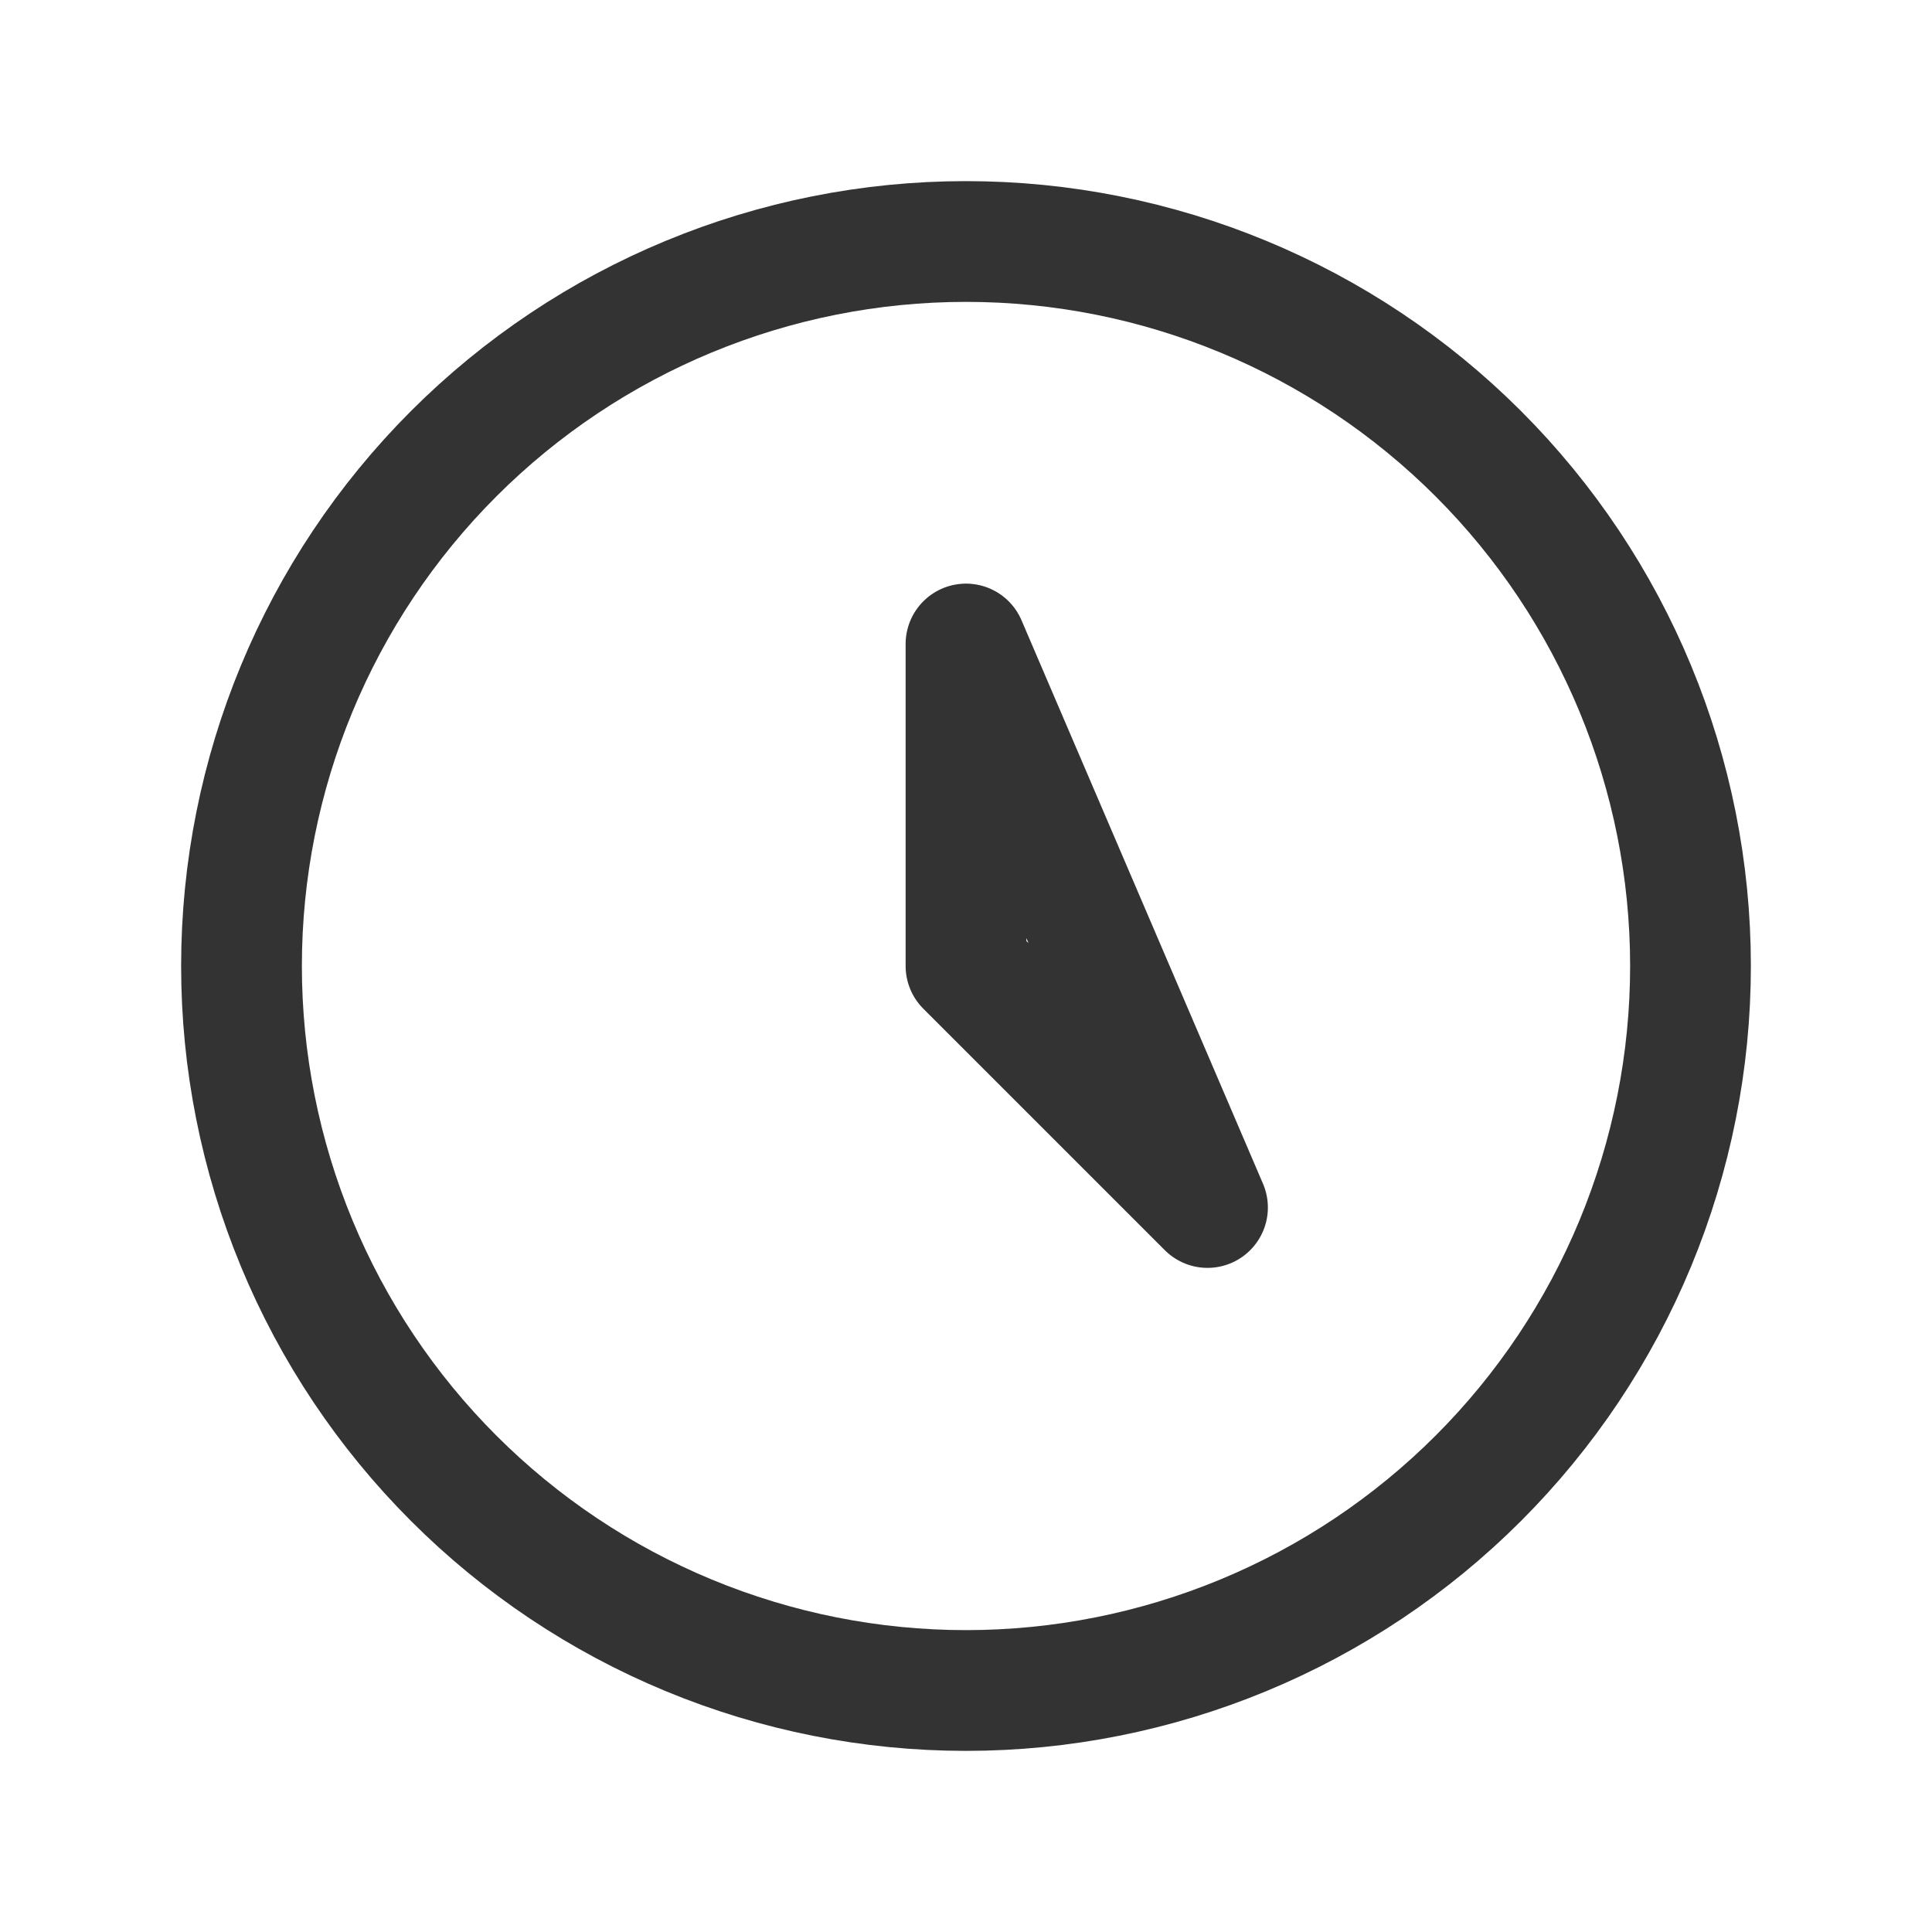
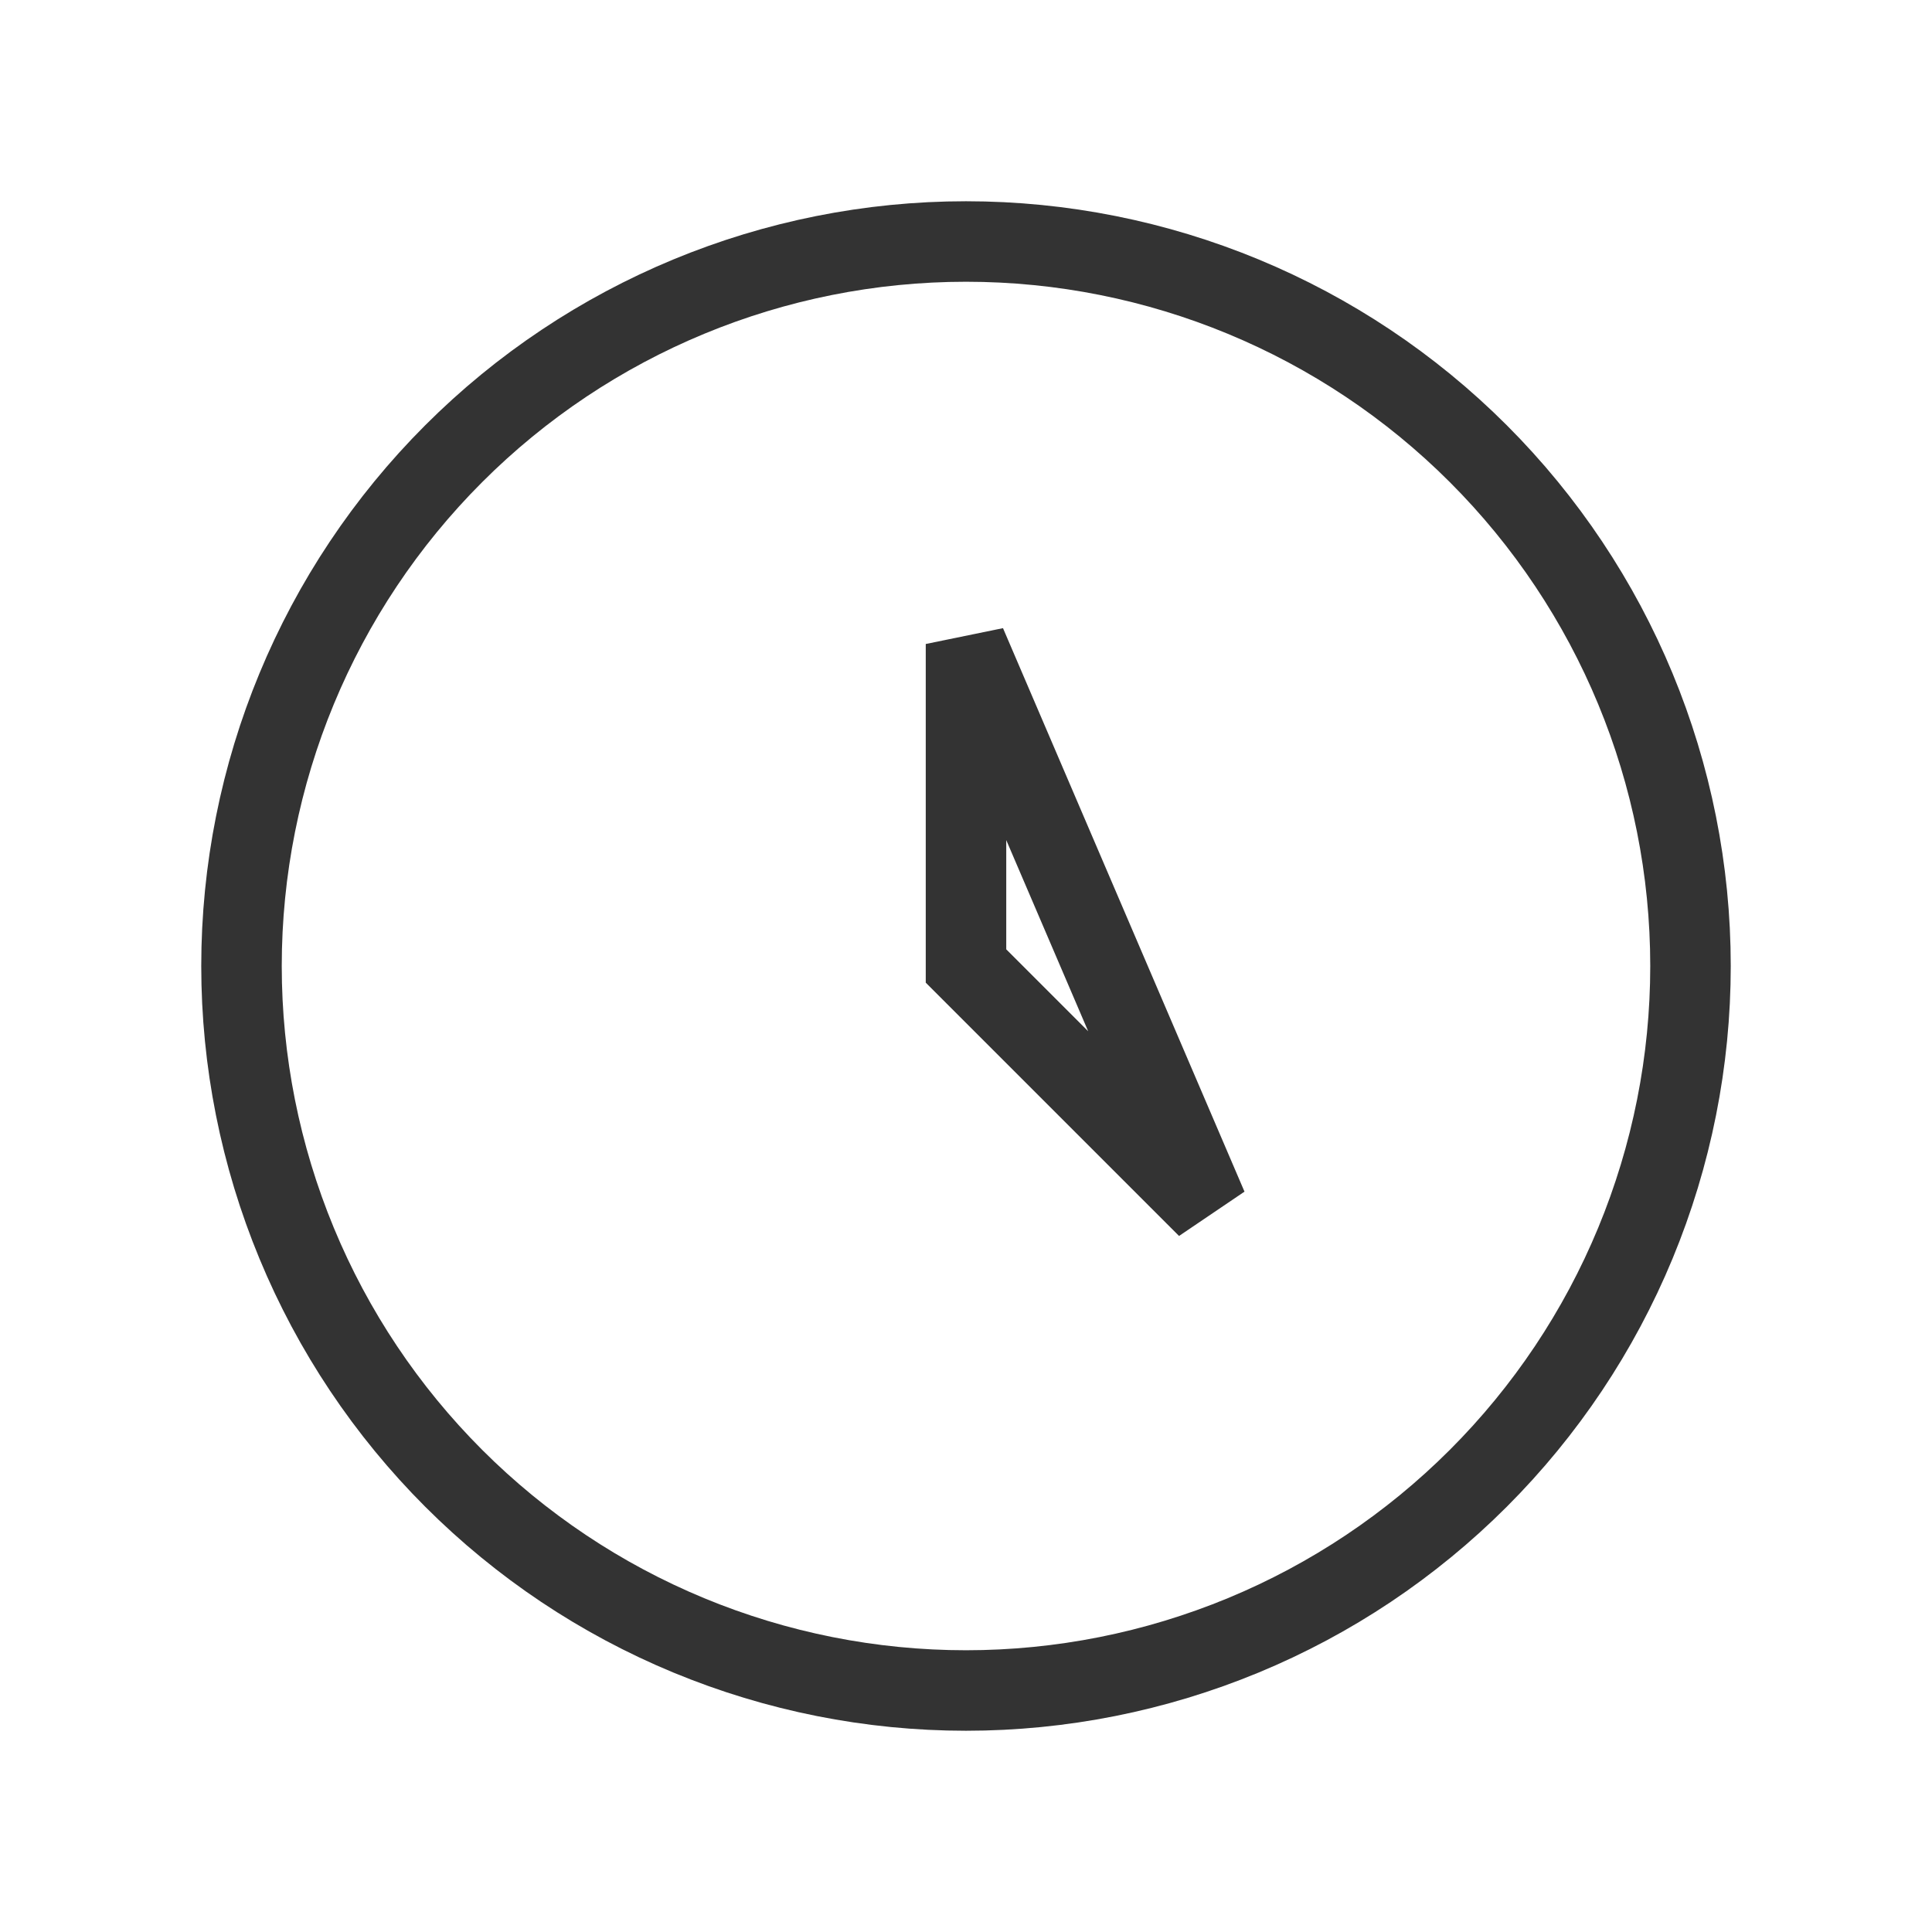
<svg xmlns="http://www.w3.org/2000/svg" width="24" height="24" viewBox="0 0 24 24" fill="none">
  <g opacity="0.8">
-     <path d="M12 8V12L15 15L12 8ZM21 12C21 13.182 20.767 14.352 20.315 15.444C19.863 16.536 19.2 17.528 18.364 18.364C17.528 19.2 16.536 19.863 15.444 20.315C14.352 20.767 13.182 21 12 21C10.818 21 9.648 20.767 8.556 20.315C7.464 19.863 6.472 19.2 5.636 18.364C4.8 17.528 4.137 16.536 3.685 15.444C3.233 14.352 3 13.182 3 12C3 9.613 3.948 7.324 5.636 5.636C7.324 3.948 9.613 3 12 3C14.387 3 16.676 3.948 18.364 5.636C20.052 7.324 21 9.613 21 12Z" stroke="black" stroke-width="1.5" stroke-linecap="round" stroke-linejoin="round" />
+     <path d="M12 8V12L15 15L12 8ZM21 12C21 13.182 20.767 14.352 20.315 15.444C19.863 16.536 19.2 17.528 18.364 18.364C17.528 19.2 16.536 19.863 15.444 20.315C14.352 20.767 13.182 21 12 21C10.818 21 9.648 20.767 8.556 20.315C7.464 19.863 6.472 19.2 5.636 18.364C4.8 17.528 4.137 16.536 3.685 15.444C3.233 14.352 3 13.182 3 12C3 9.613 3.948 7.324 5.636 5.636C7.324 3.948 9.613 3 12 3C14.387 3 16.676 3.948 18.364 5.636C20.052 7.324 21 9.613 21 12Z" stroke="black" strokeWidth="1.5" strokeLinecap="round" strokeLinejoin="round" />
  </g>
</svg>
